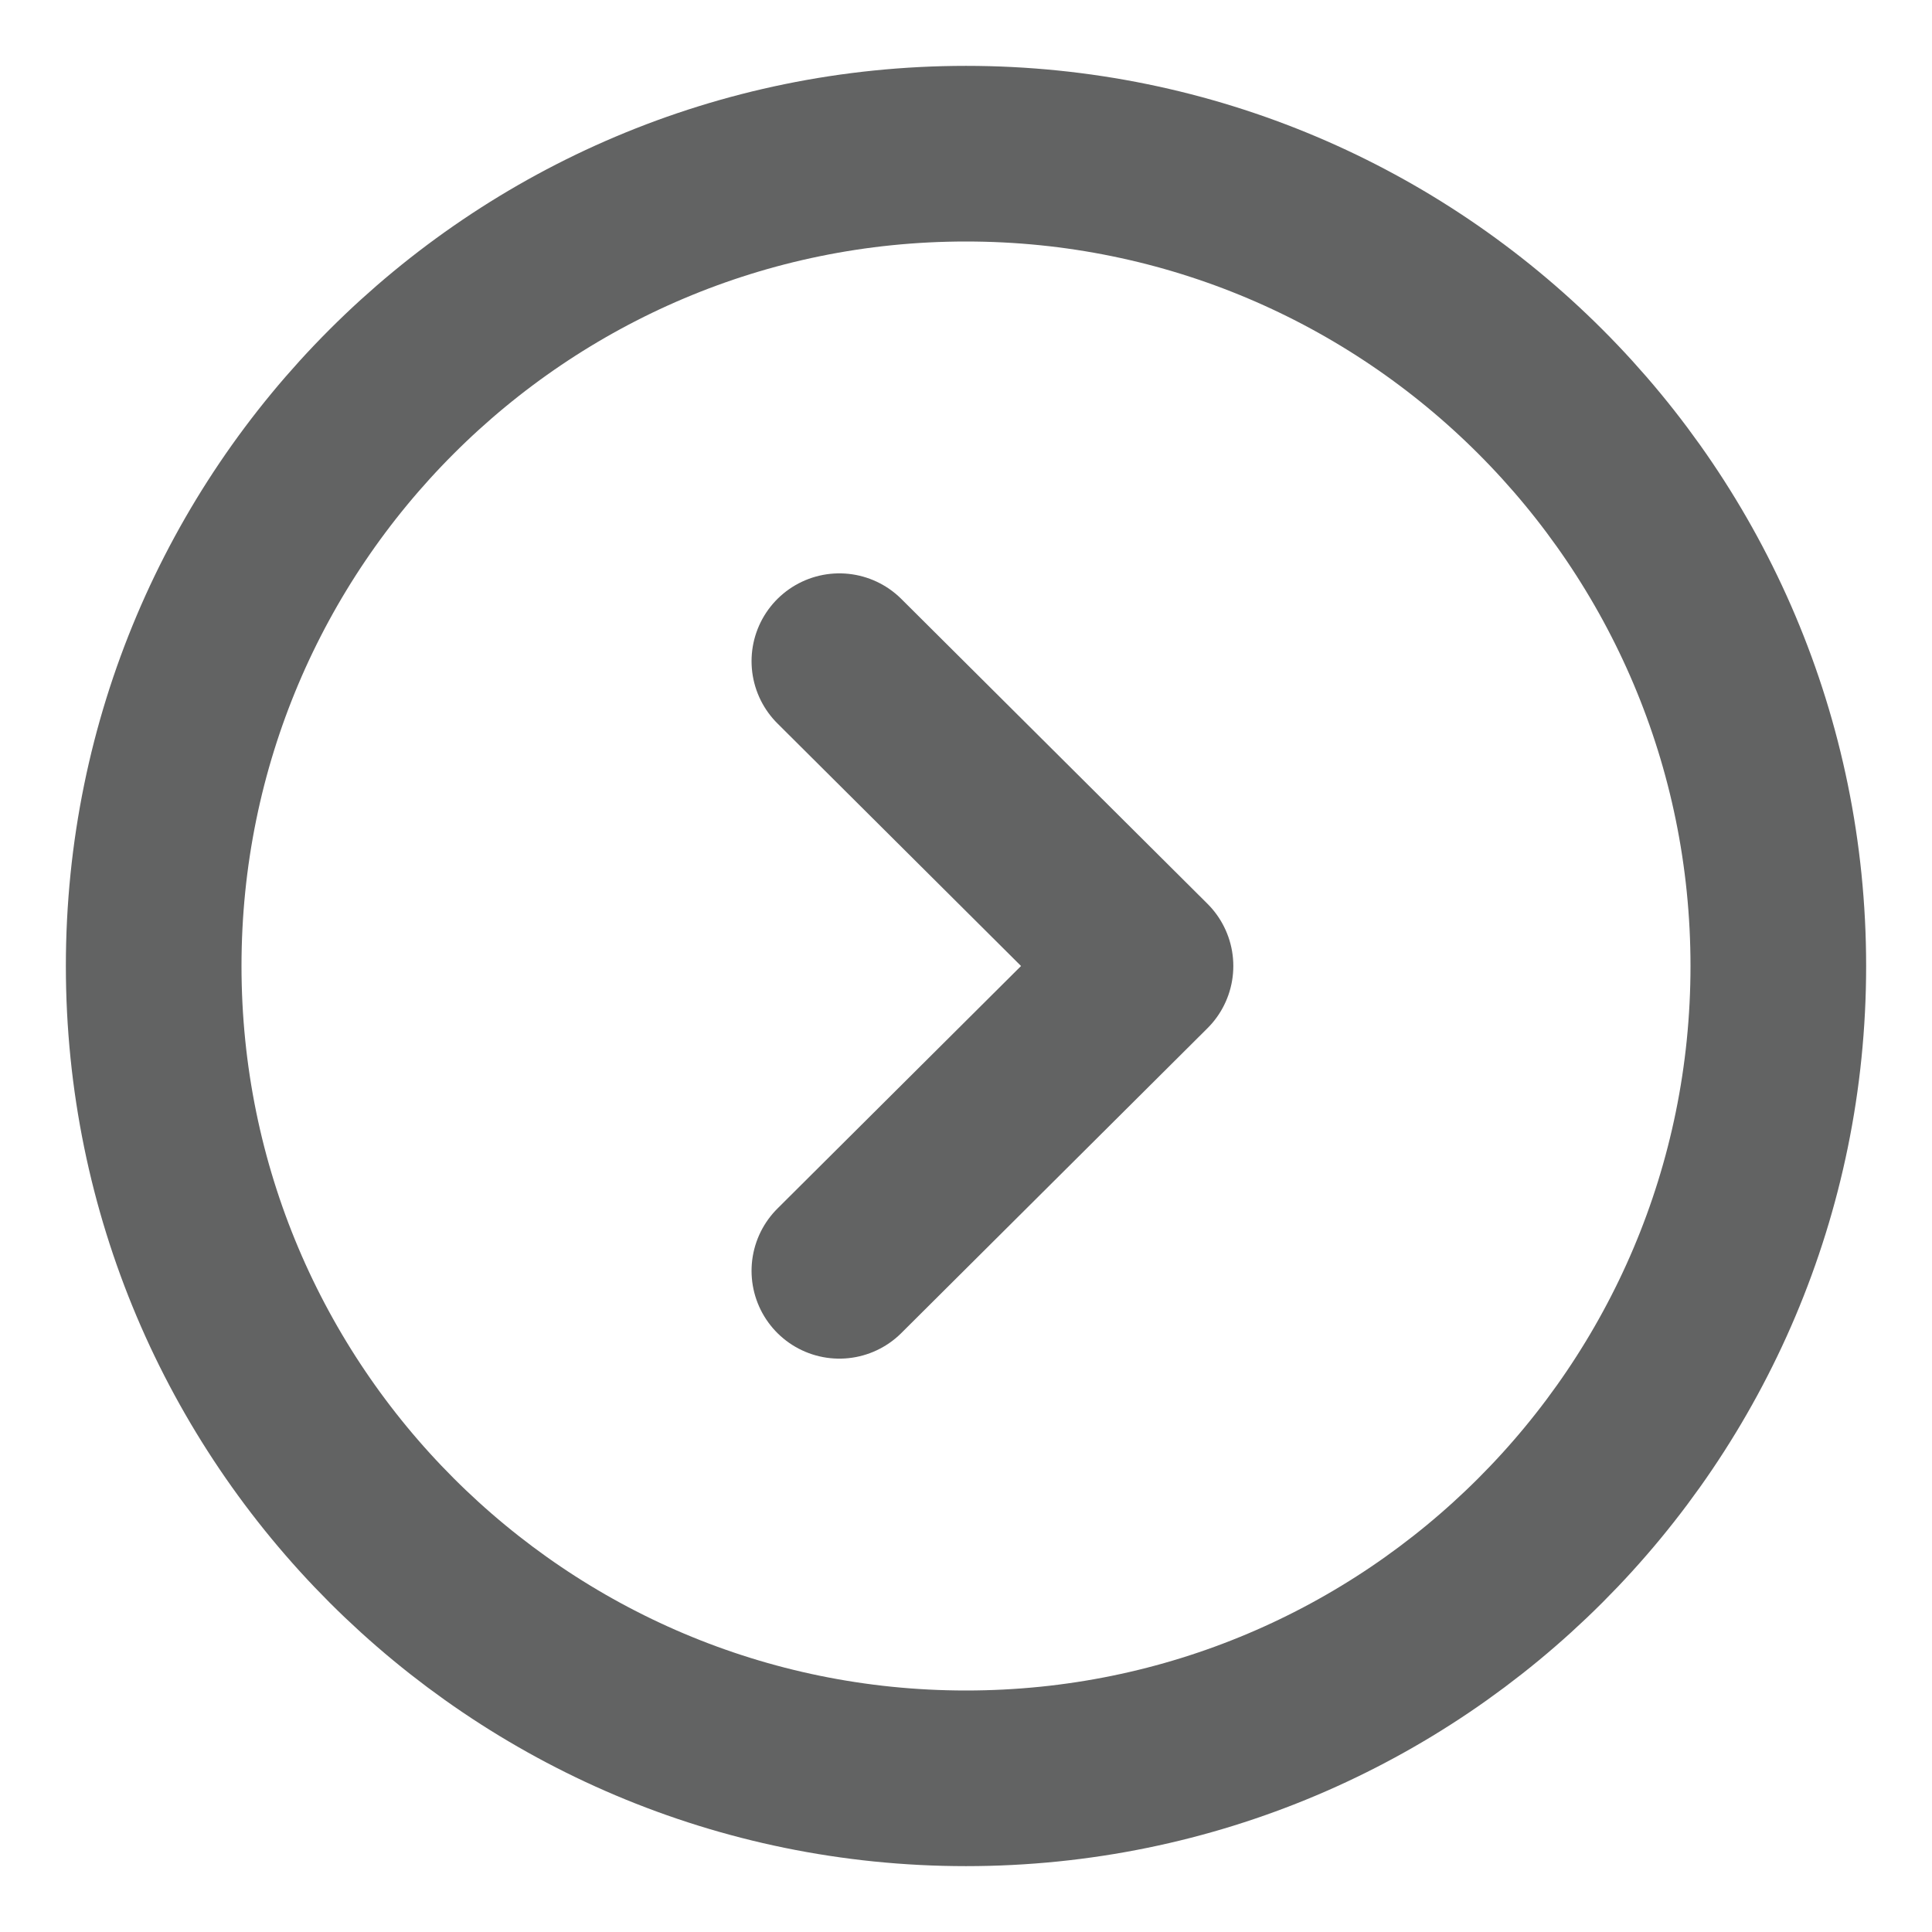
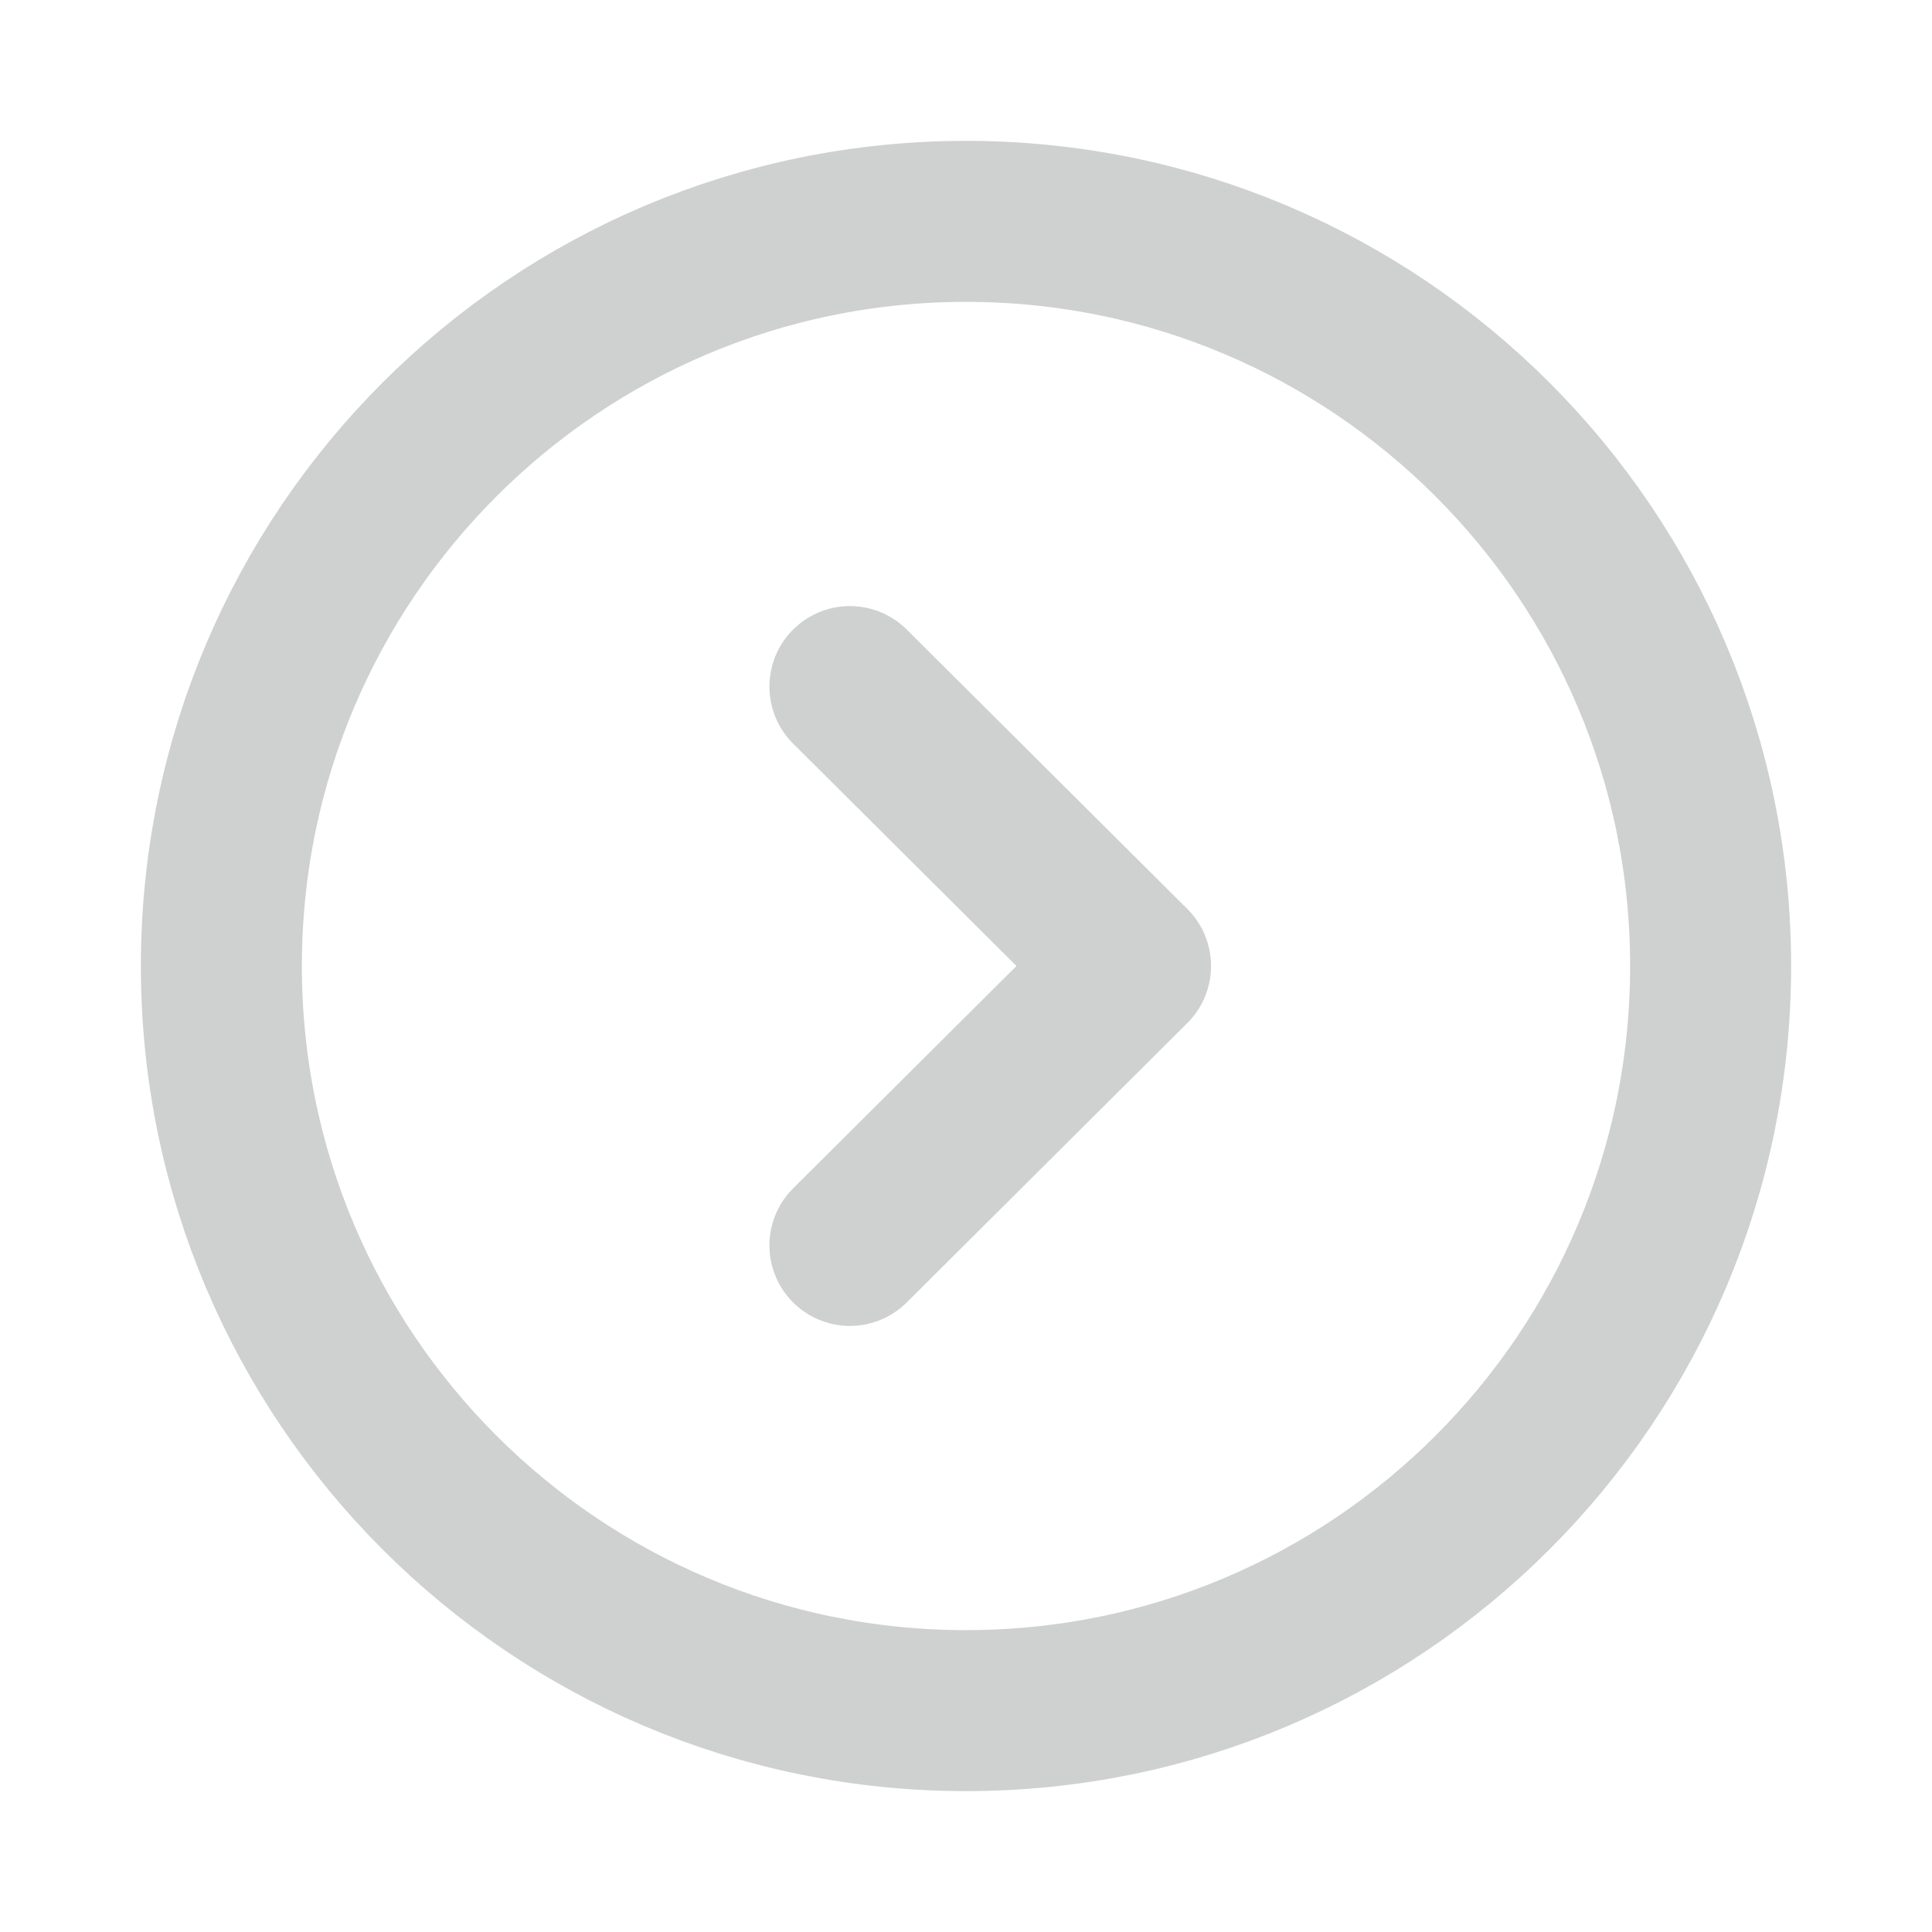
- <svg xmlns="http://www.w3.org/2000/svg" width="22" height="22" viewBox="0 0 22 22" fill="none">
-   <path fill-rule="evenodd" clip-rule="evenodd" d="M11 20.25C16.108 20.25 20.25 16.109 20.25 11C20.25 5.892 16.108 1.75 11 1.75C5.892 1.75 1.75 5.892 1.75 11C1.75 16.109 5.892 20.25 11 20.25Z" stroke="#626363" stroke-width="2" stroke-linecap="round" stroke-linejoin="round" />
-   <path d="M9.558 14.471L13.044 11L9.558 7.529" stroke="#626363" stroke-width="2" stroke-linecap="round" stroke-linejoin="round" />
+ <svg xmlns="http://www.w3.org/2000/svg" width="24" height="24" viewBox="0 0 24 24" fill="none">
+   <path fill-rule="evenodd" clip-rule="evenodd" d="M12 21.25C17.108 21.25 21.25 17.109 21.25 12C21.25 6.892 17.108 2.75 12 2.75C6.892 2.75 2.75 6.892 2.75 12C2.75 17.109 6.892 21.25 12 21.25Z" stroke="#CFD0D0" stroke-width="2" stroke-linecap="round" stroke-linejoin="round" />
+   <path d="M10.558 15.471L14.044 12L10.558 8.529" stroke="#CFD0D0" stroke-width="2" stroke-linecap="round" stroke-linejoin="round" />
</svg>
